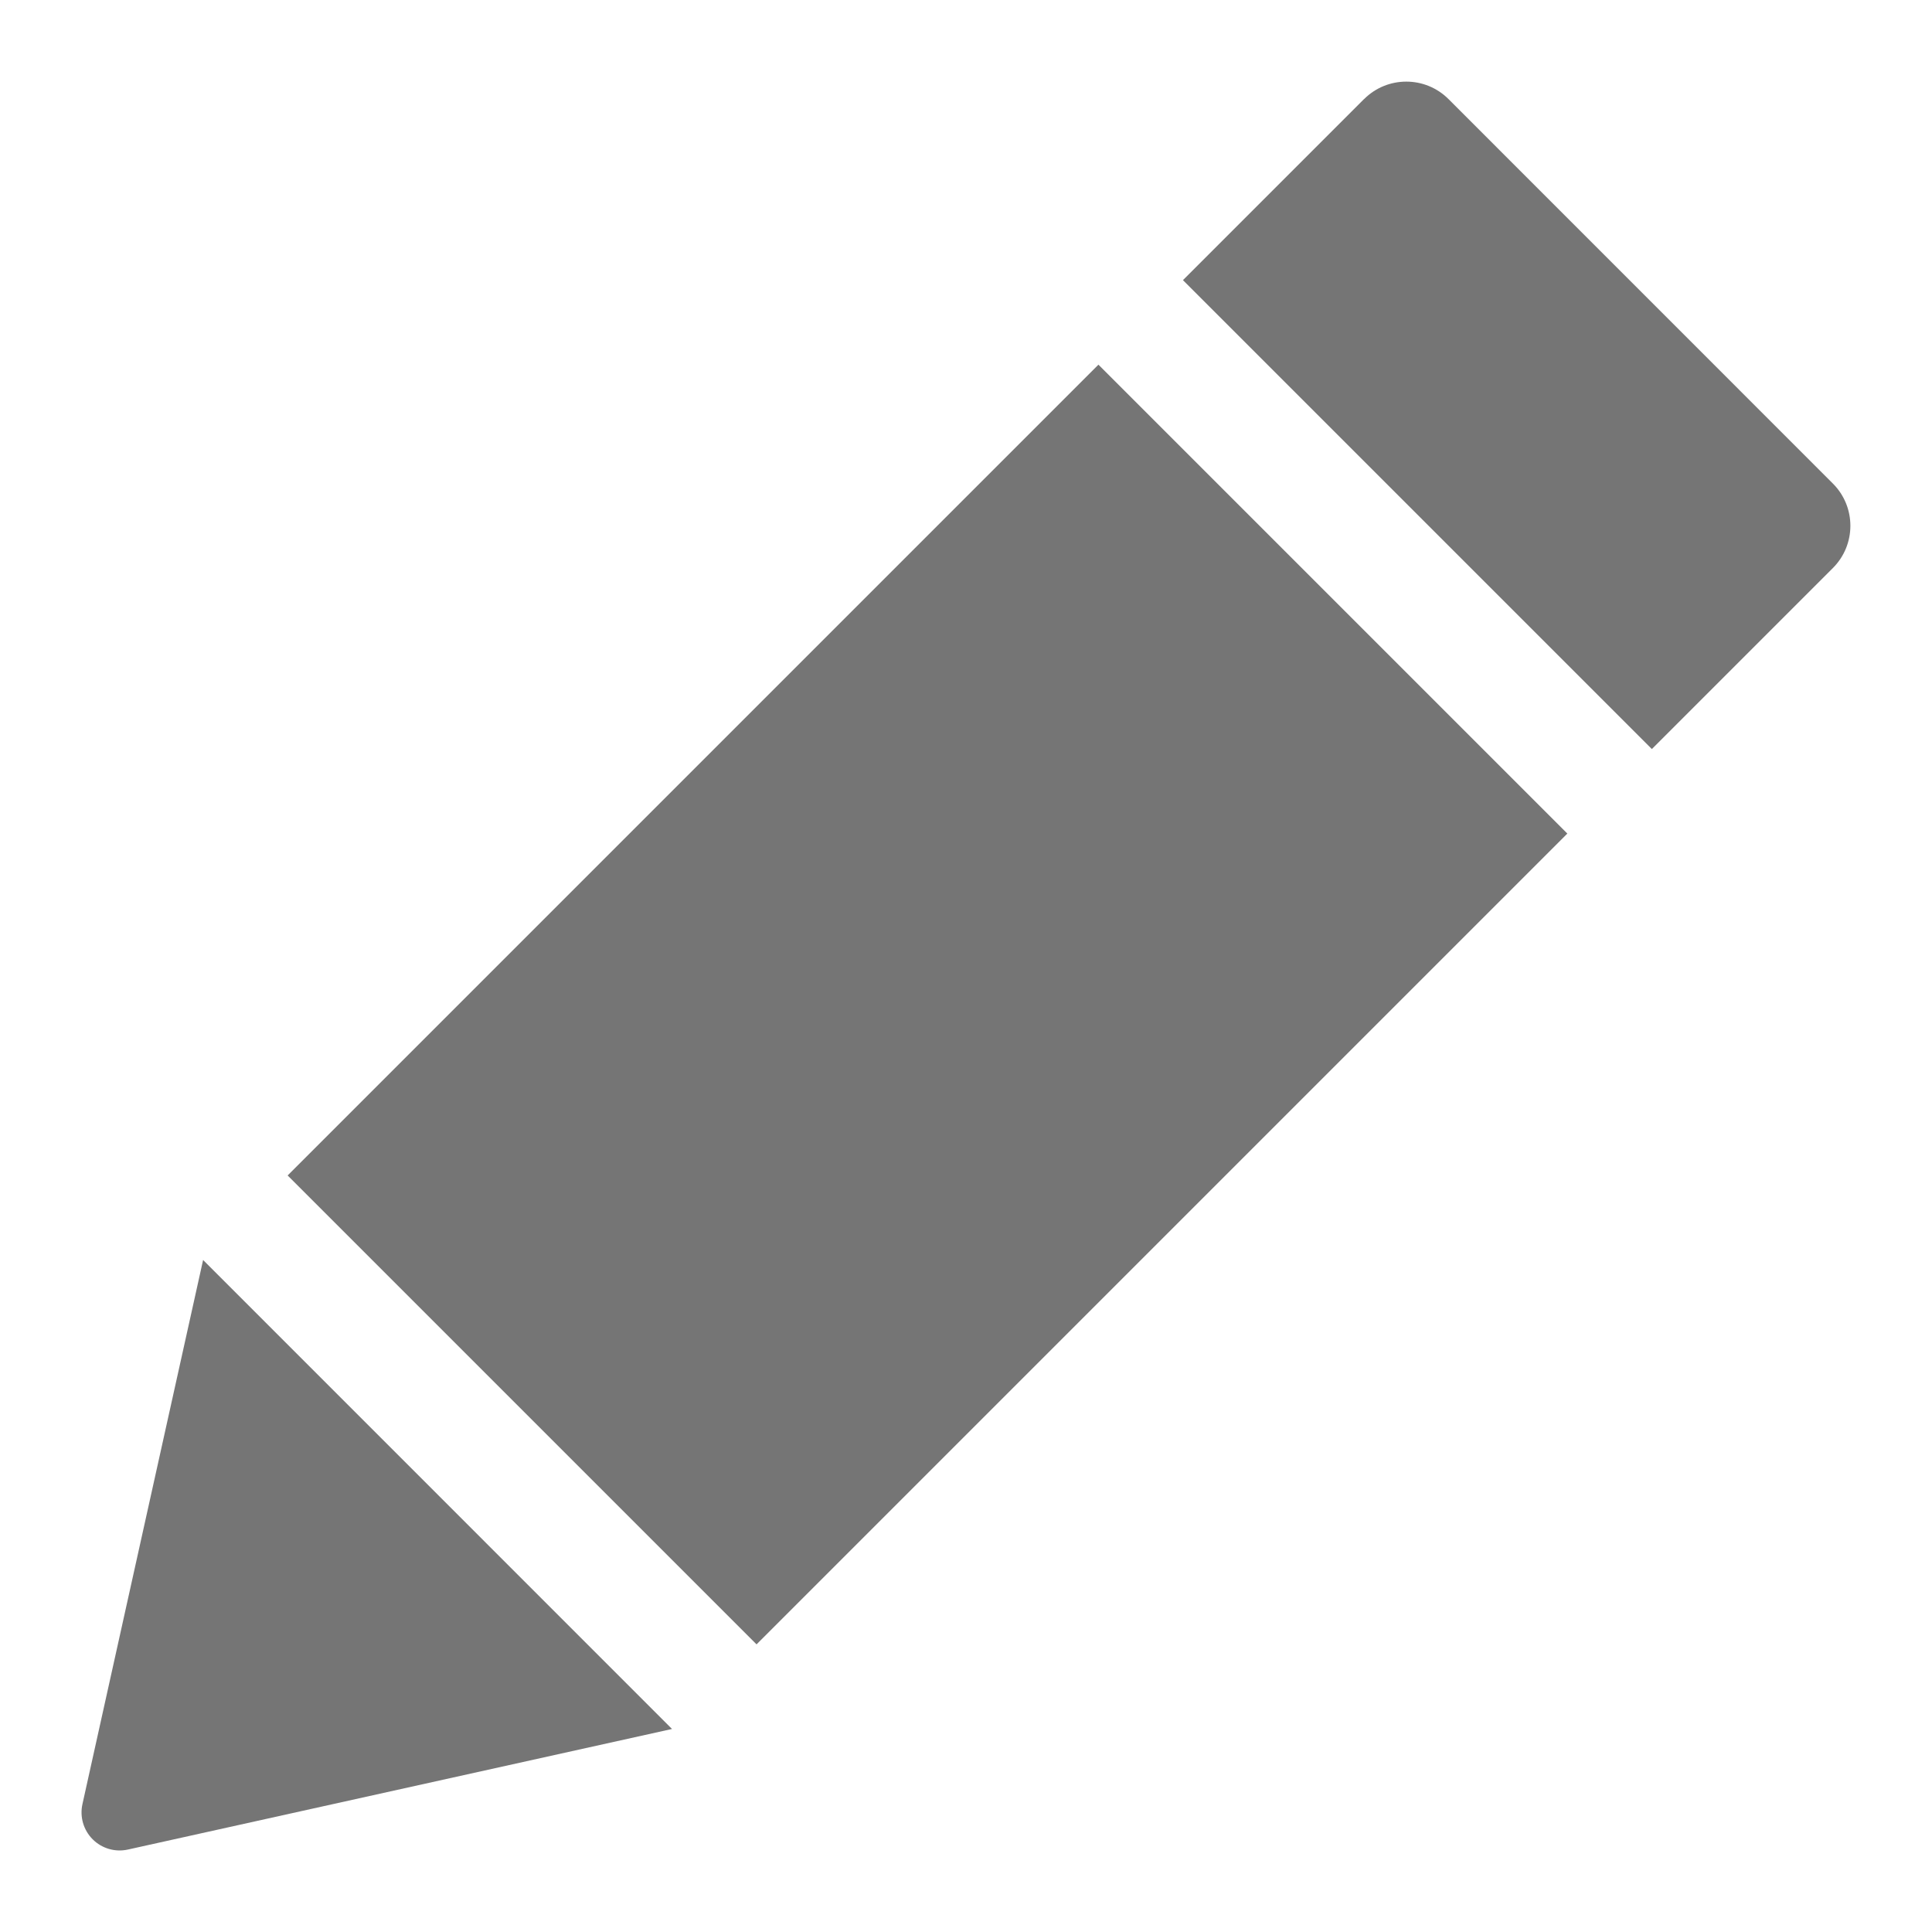
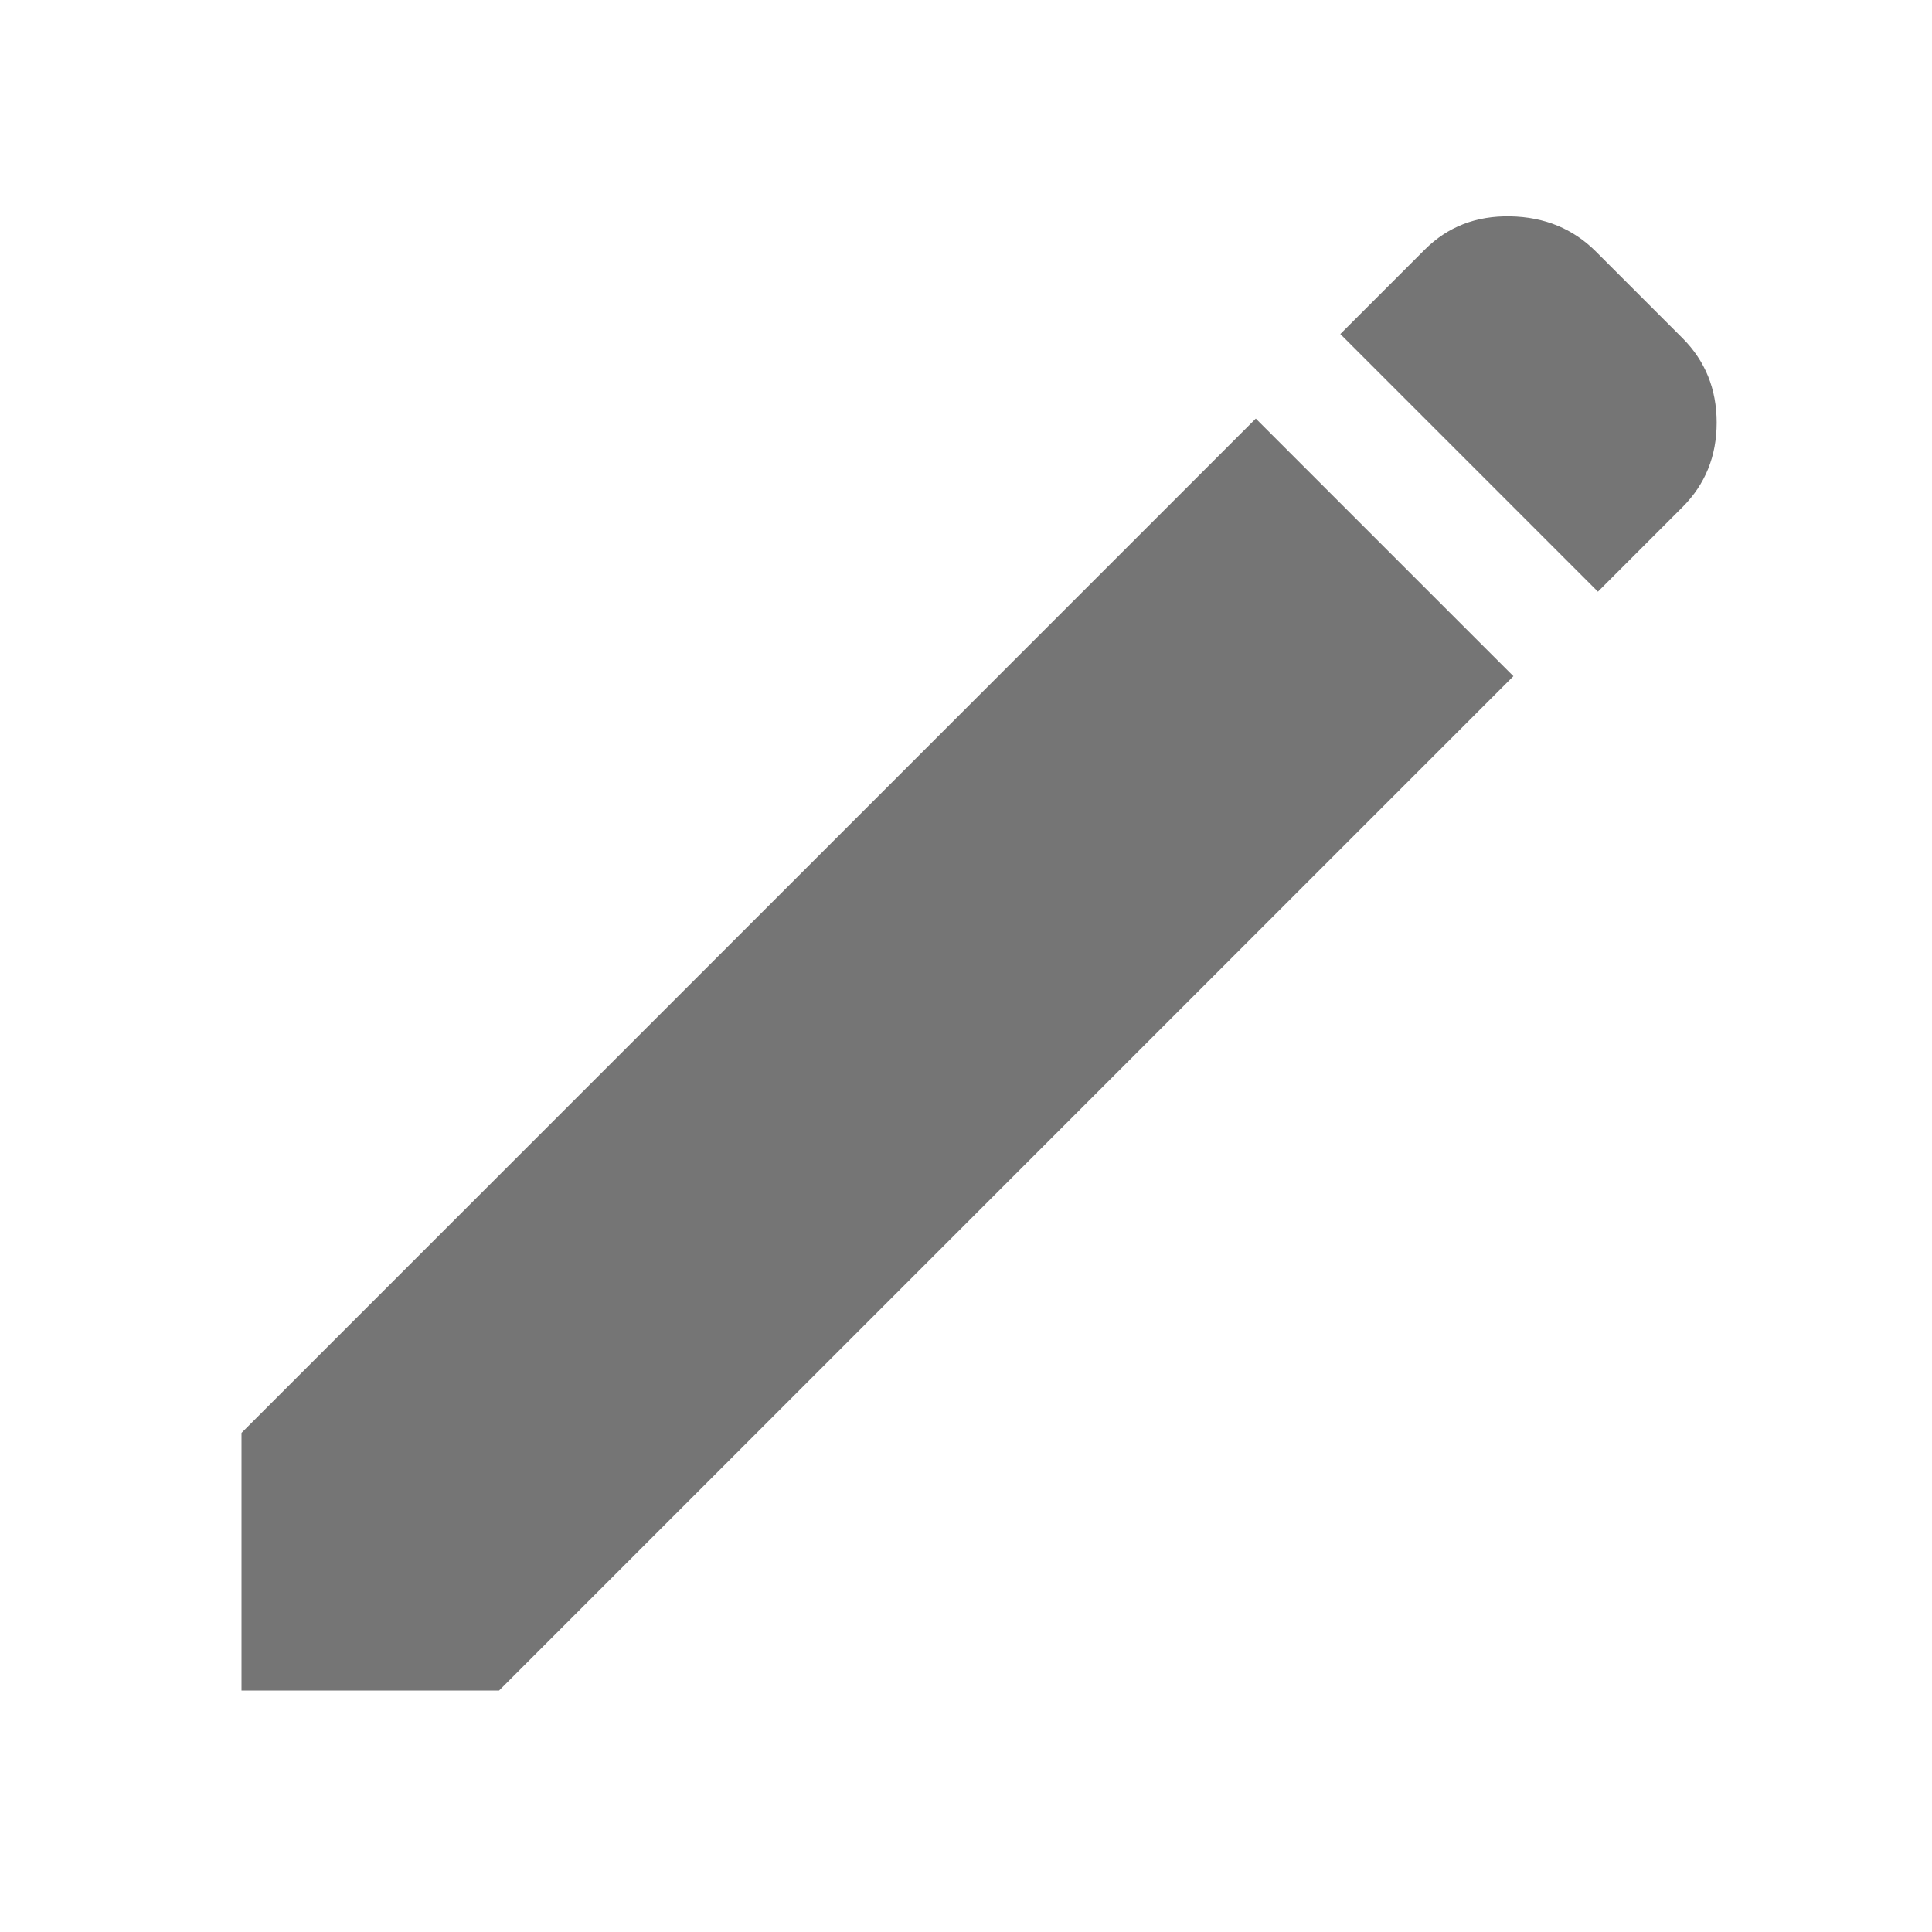
- <svg xmlns="http://www.w3.org/2000/svg" fill="#757575" height="24" viewBox="0 0 24 24" width="24" version="1.1" id="svg4" xml:space="preserve">
-   <defs id="defs6" />
-   <path id="rect345" style="stroke-width:1.4;stroke-linecap:square" d="m 16.944,1.231 -2.249,2.249 5.825,5.825 2.249,-2.249 a 0.742,0.742 90 0 0 0,-1.049 L 17.994,1.231 a 0.742,0.742 2.5523302e-6 0 0 -1.049,-1e-7 z M 13.645,4.53 3.573,14.602 9.398,20.427 19.47,10.355 Z M 2.523,15.652 1.024,22.412 a 0.473,0.473 45 0 0 0.564,0.564 l 6.76,-1.498 z" />
+ <svg xmlns="http://www.w3.org/2000/svg" fill="#757575" height="48" width="48">
+   <path d="m39.7 14.7-6.4-6.4 2.1-2.1q.85-.85 2.125-.825 1.275.025 2.125.875L41.8 8.4q.85.85.85 2.1t-.85 2.1Zm-2.1 2.1L12.4 42H6v-6.4l25.2-25.2Z" />
</svg>
